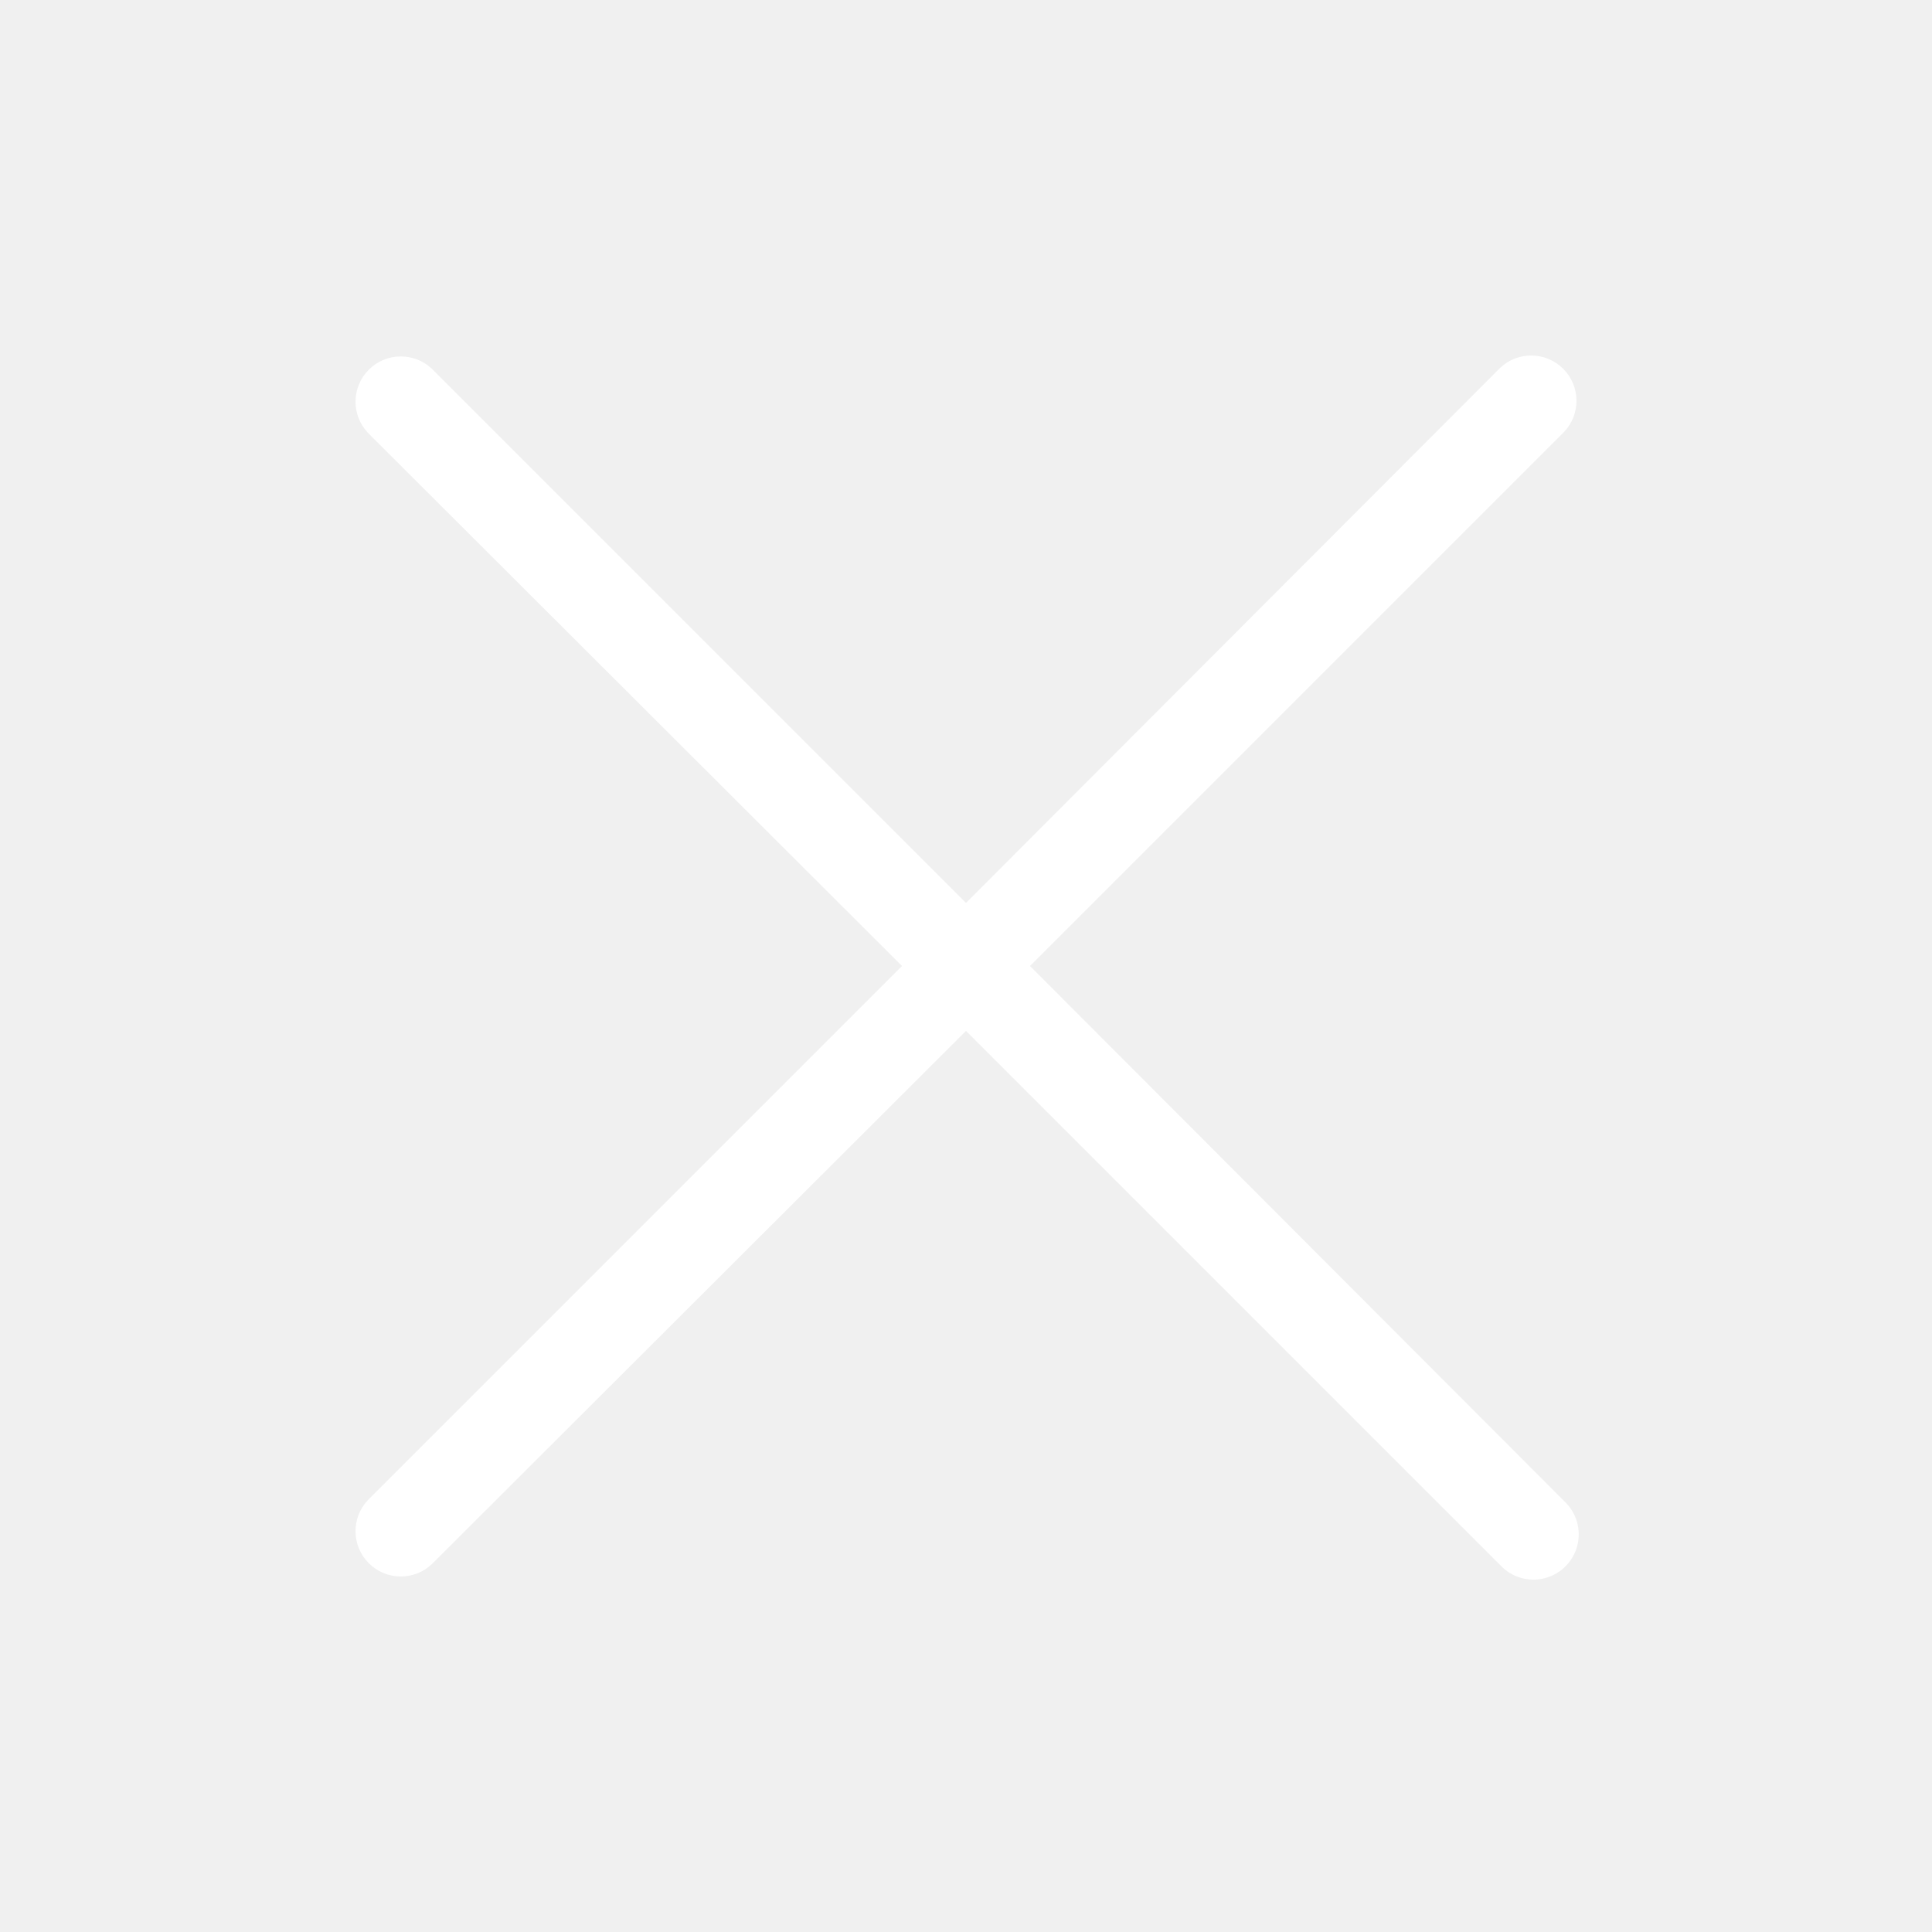
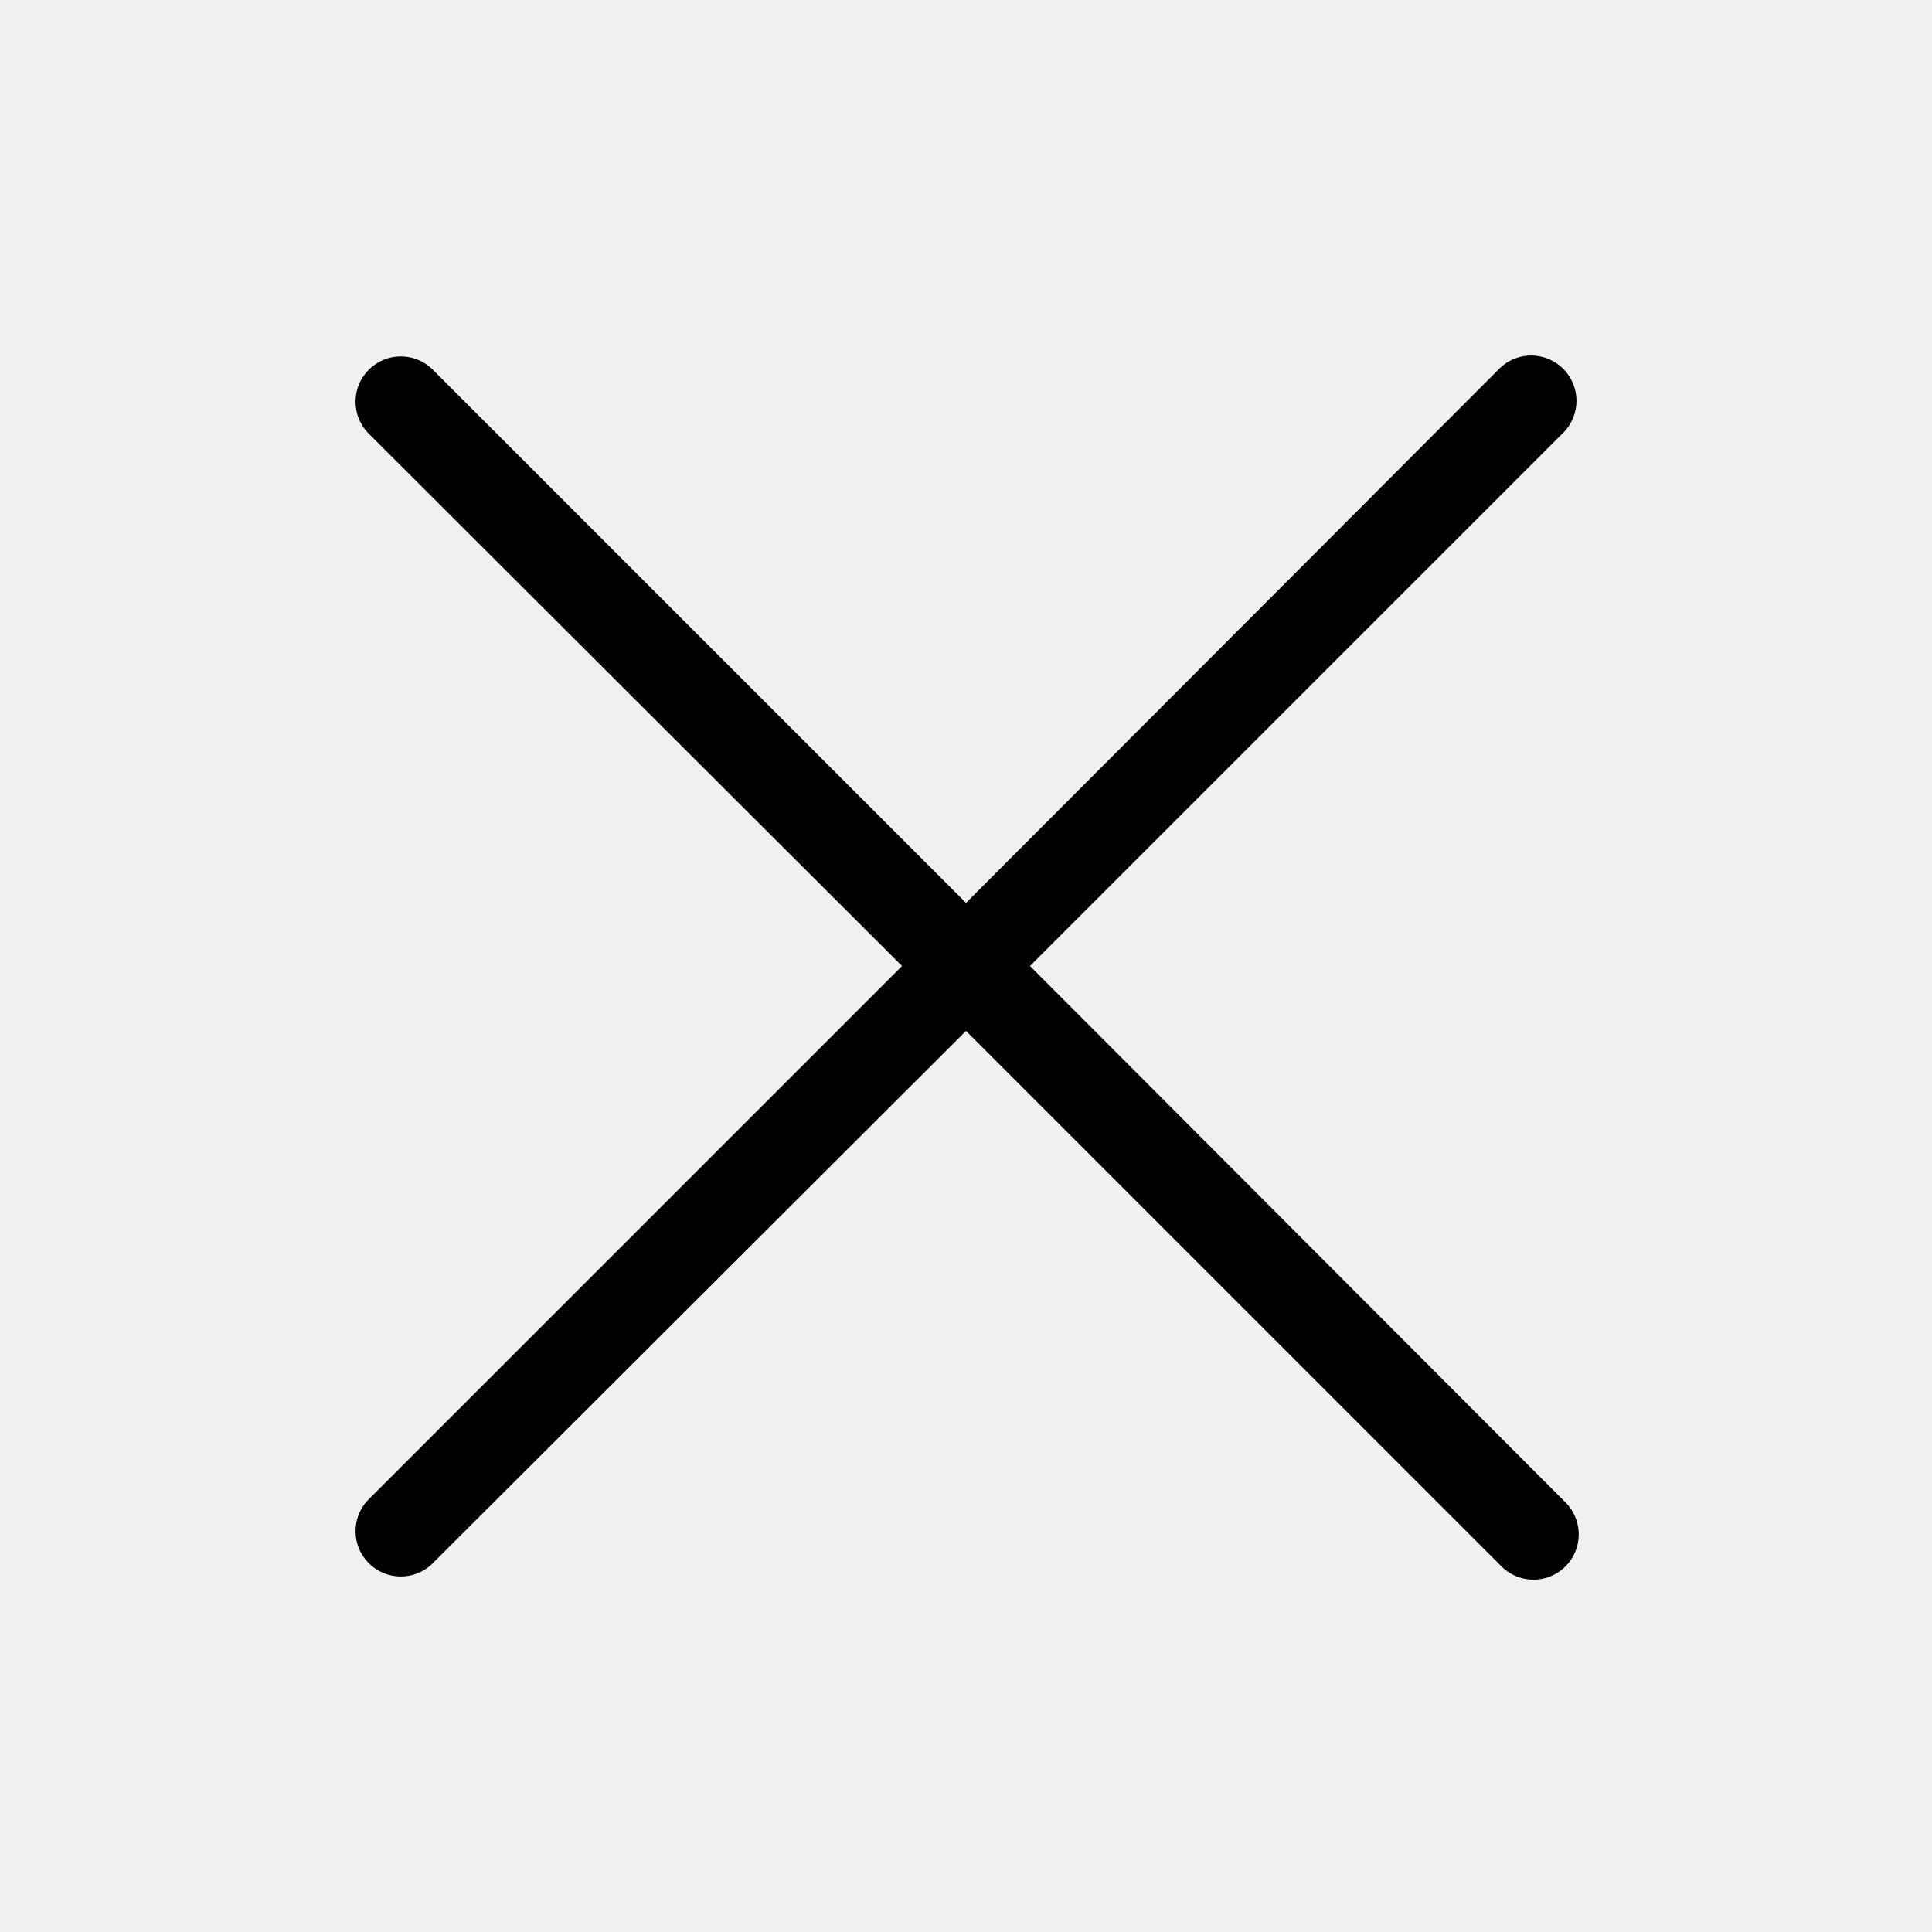
<svg xmlns="http://www.w3.org/2000/svg" width="64" height="64" viewBox="0 0 64 64">
  <defs>
    <style>
      .a {
-         fill: none;
+       fill: none;
      }
    </style>
  </defs>
  <rect class="a" width="64" height="64" />
-   <path fill="#ffffff" d="M51.82,49.73,34.12,32l17.7-17.7a1.5,1.5,0,0,0-2.12-2.12L32,29.91,14.3,12.21a1.5,1.5,0,0,0-2.12,2.12L29.88,32l-17.7,17.7a1.5,1.5,0,0,0,2.12,2.12L32,34.15l17.7,17.7a1.5,1.5,0,1,0,2.12-2.12Z" />
+   <path d="M51.82,49.73,34.12,32l17.7-17.7a1.5,1.5,0,0,0-2.12-2.12L32,29.91,14.3,12.21a1.5,1.5,0,0,0-2.12,2.12L29.88,32l-17.7,17.7a1.5,1.5,0,0,0,2.12,2.12L32,34.15l17.7,17.7a1.5,1.5,0,1,0,2.12-2.12Z" />
</svg>
